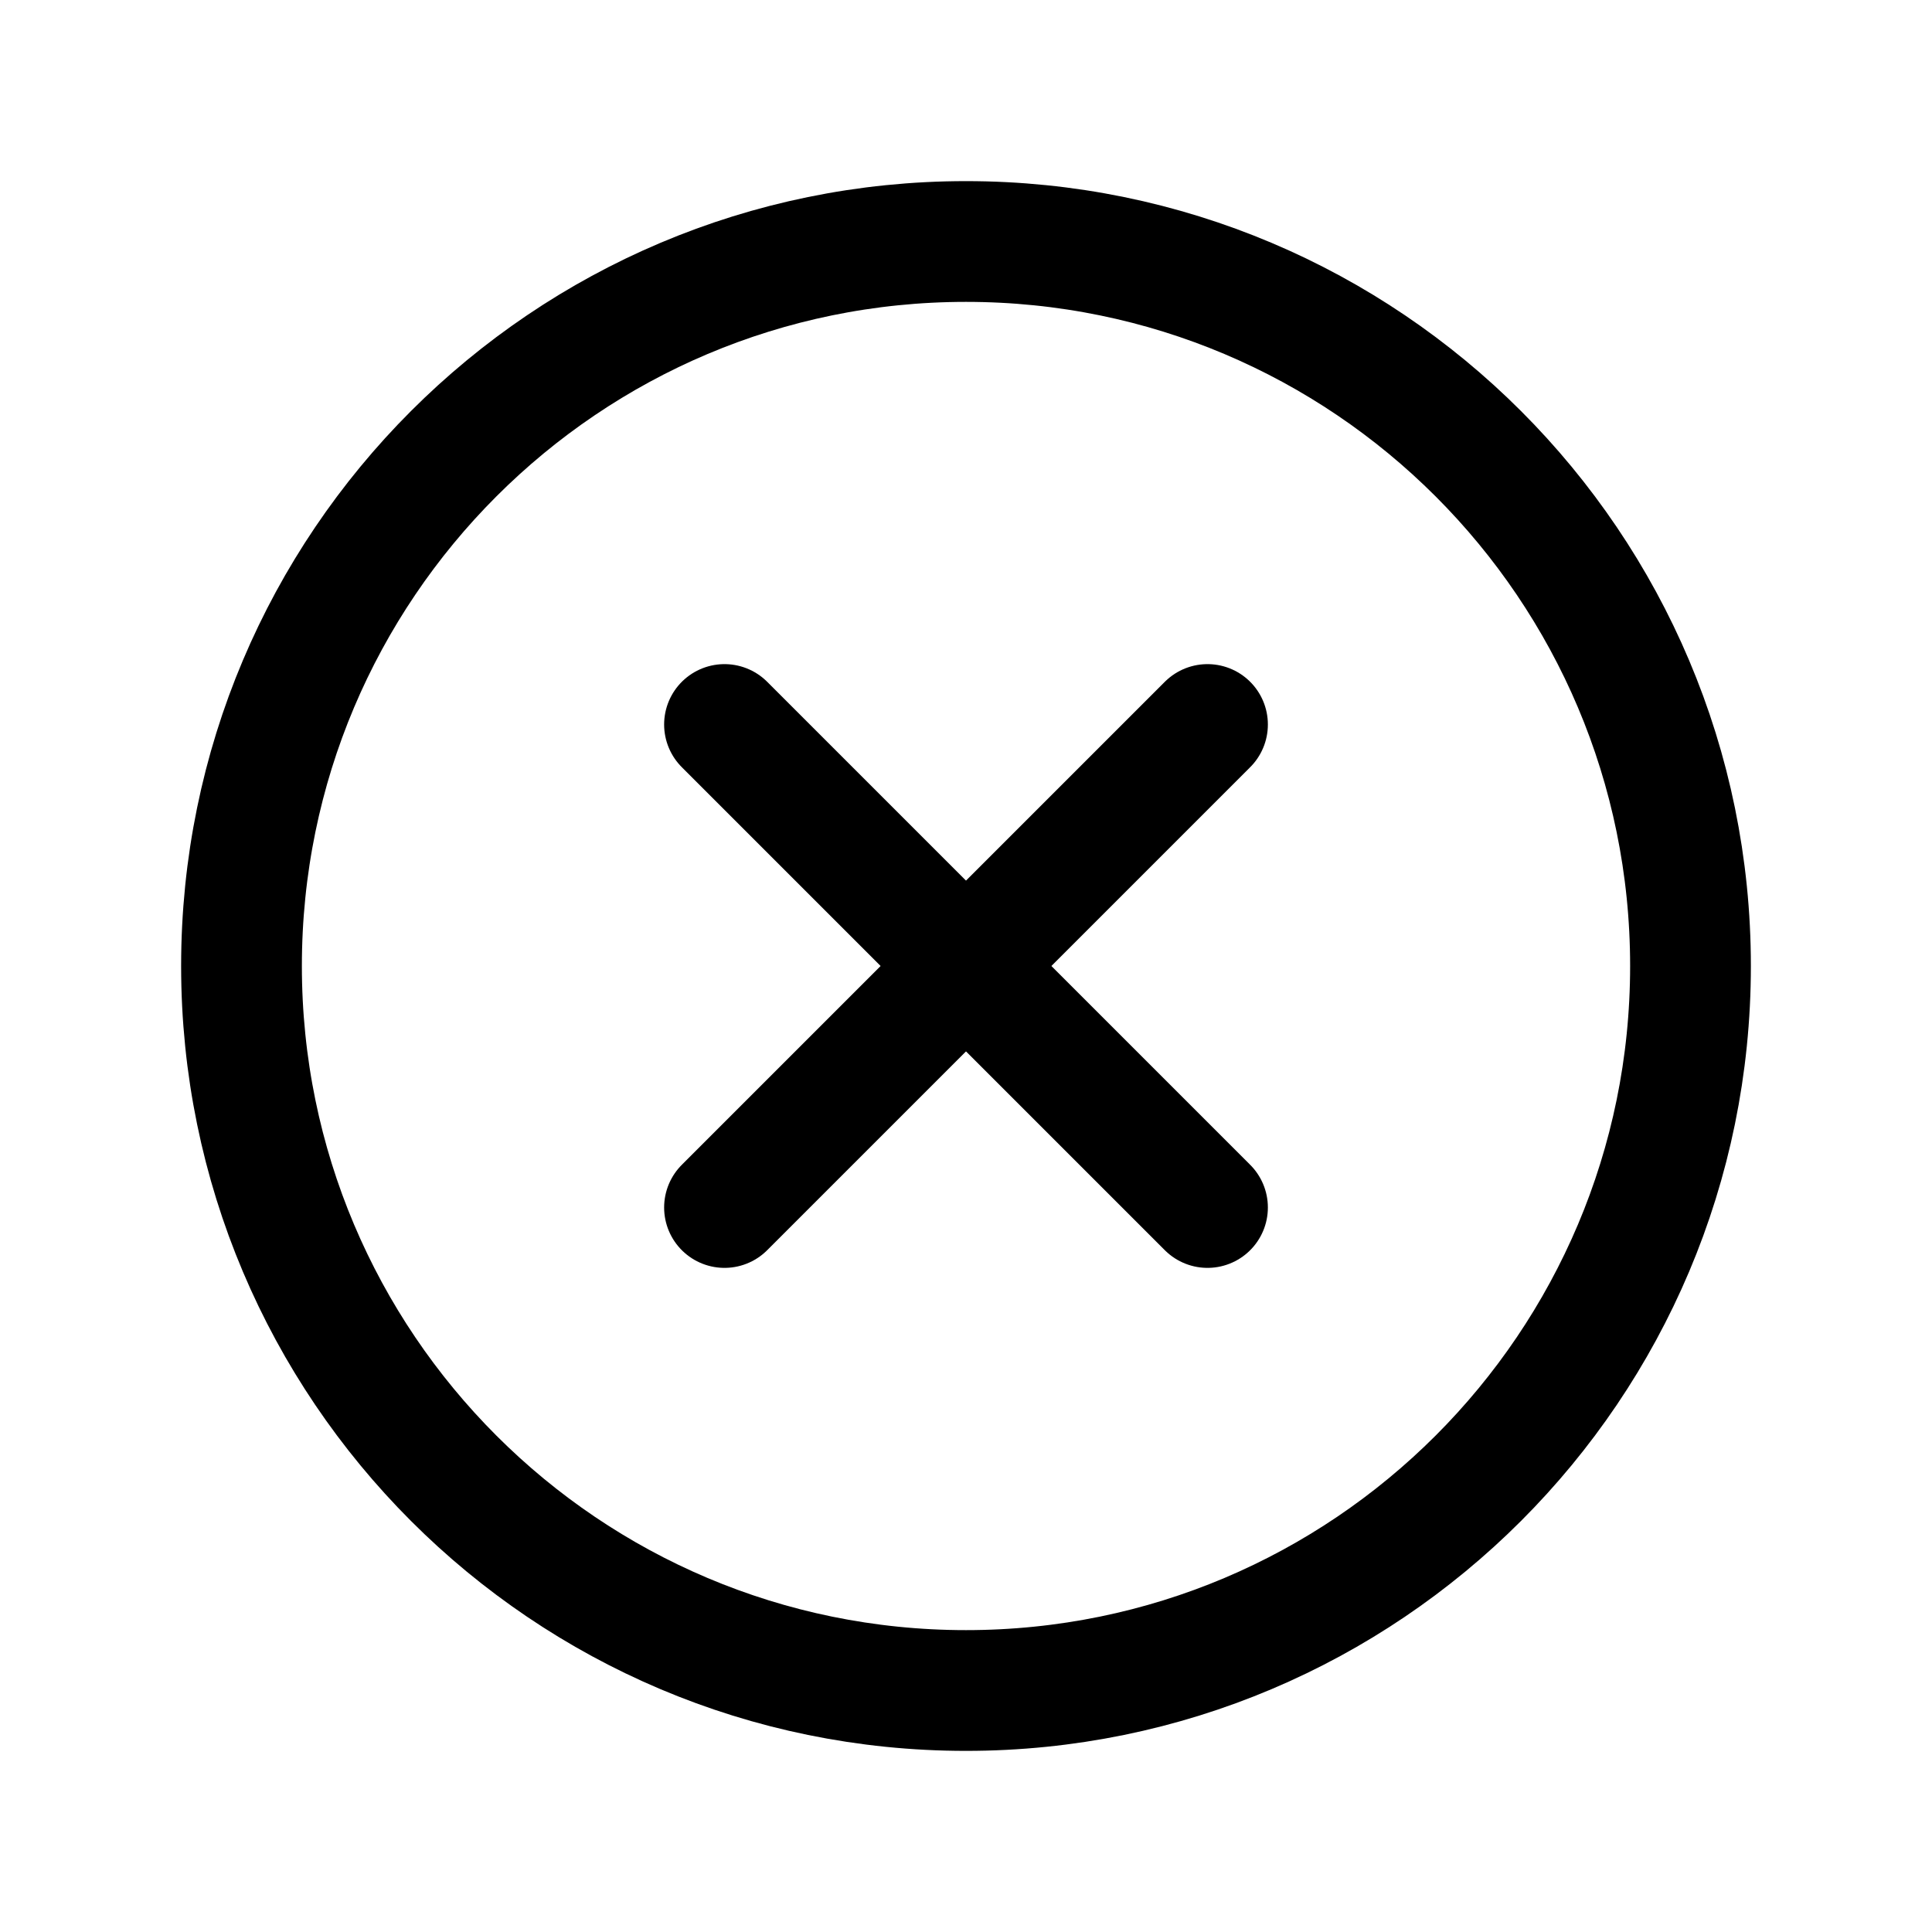
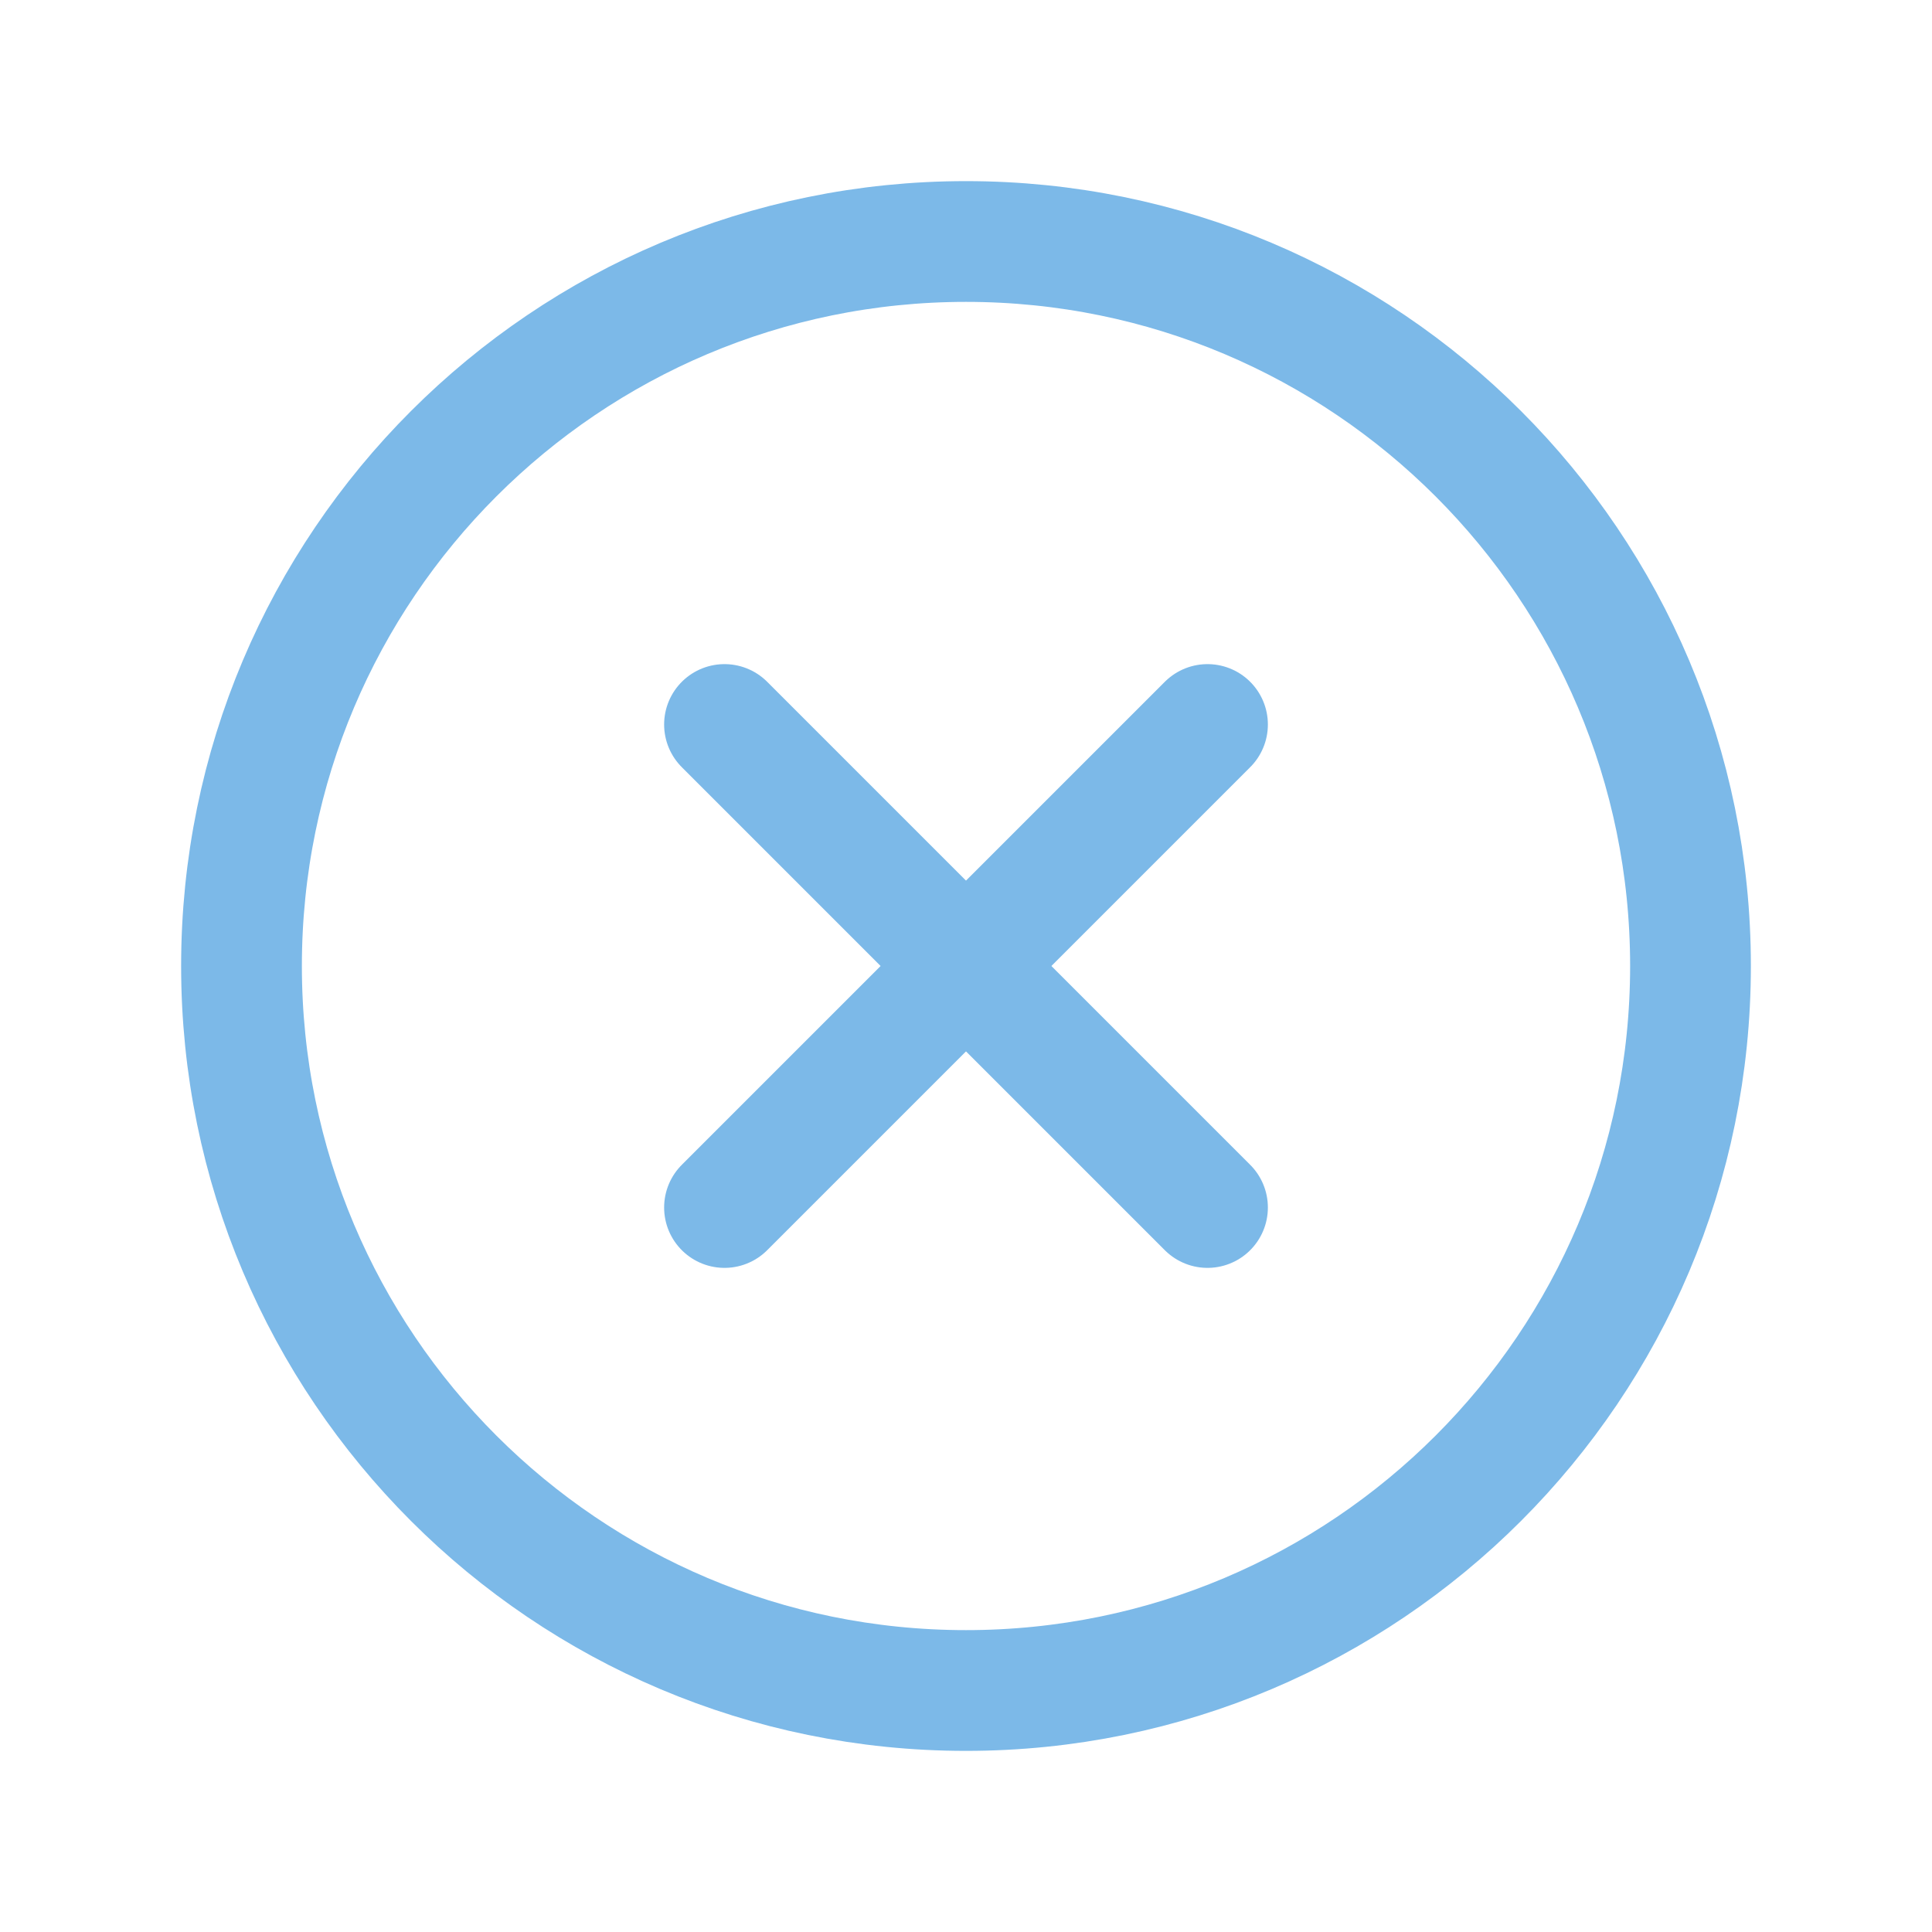
<svg xmlns="http://www.w3.org/2000/svg" viewBox="0 0 256 256">
  <rect width="256" height="256" fill="none" />
-   <line x1="160" y1="96" x2="96" y2="160" fill="none" stroke="currentColor" stroke-linecap="round" stroke-linejoin="round" stroke-width="16" />
-   <line x1="96" y1="96" x2="160" y2="160" fill="none" stroke="currentColor" stroke-linecap="round" stroke-linejoin="round" stroke-width="16" />
-   <circle cx="128" cy="128" r="96" fill="none" stroke="currentColor" stroke-linecap="round" stroke-linejoin="round" stroke-width="16" />
+   <line x1="160" y1="96" x2="96" y2="160" fill="#7CB9E8" stroke="#7CB9E8" stroke-linecap="round" stroke-linejoin="round" stroke-width="16" />
+   <line x1="96" y1="96" x2="160" y2="160" fill="#7CB9E8" stroke="#7CB9E8" stroke-linecap="round" stroke-linejoin="round" stroke-width="16" />
+   <circle cx="128" cy="128" r="96" fill="none" stroke="#7CB9E8" stroke-linecap="round" stroke-linejoin="round" stroke-width="16" />
</svg>
